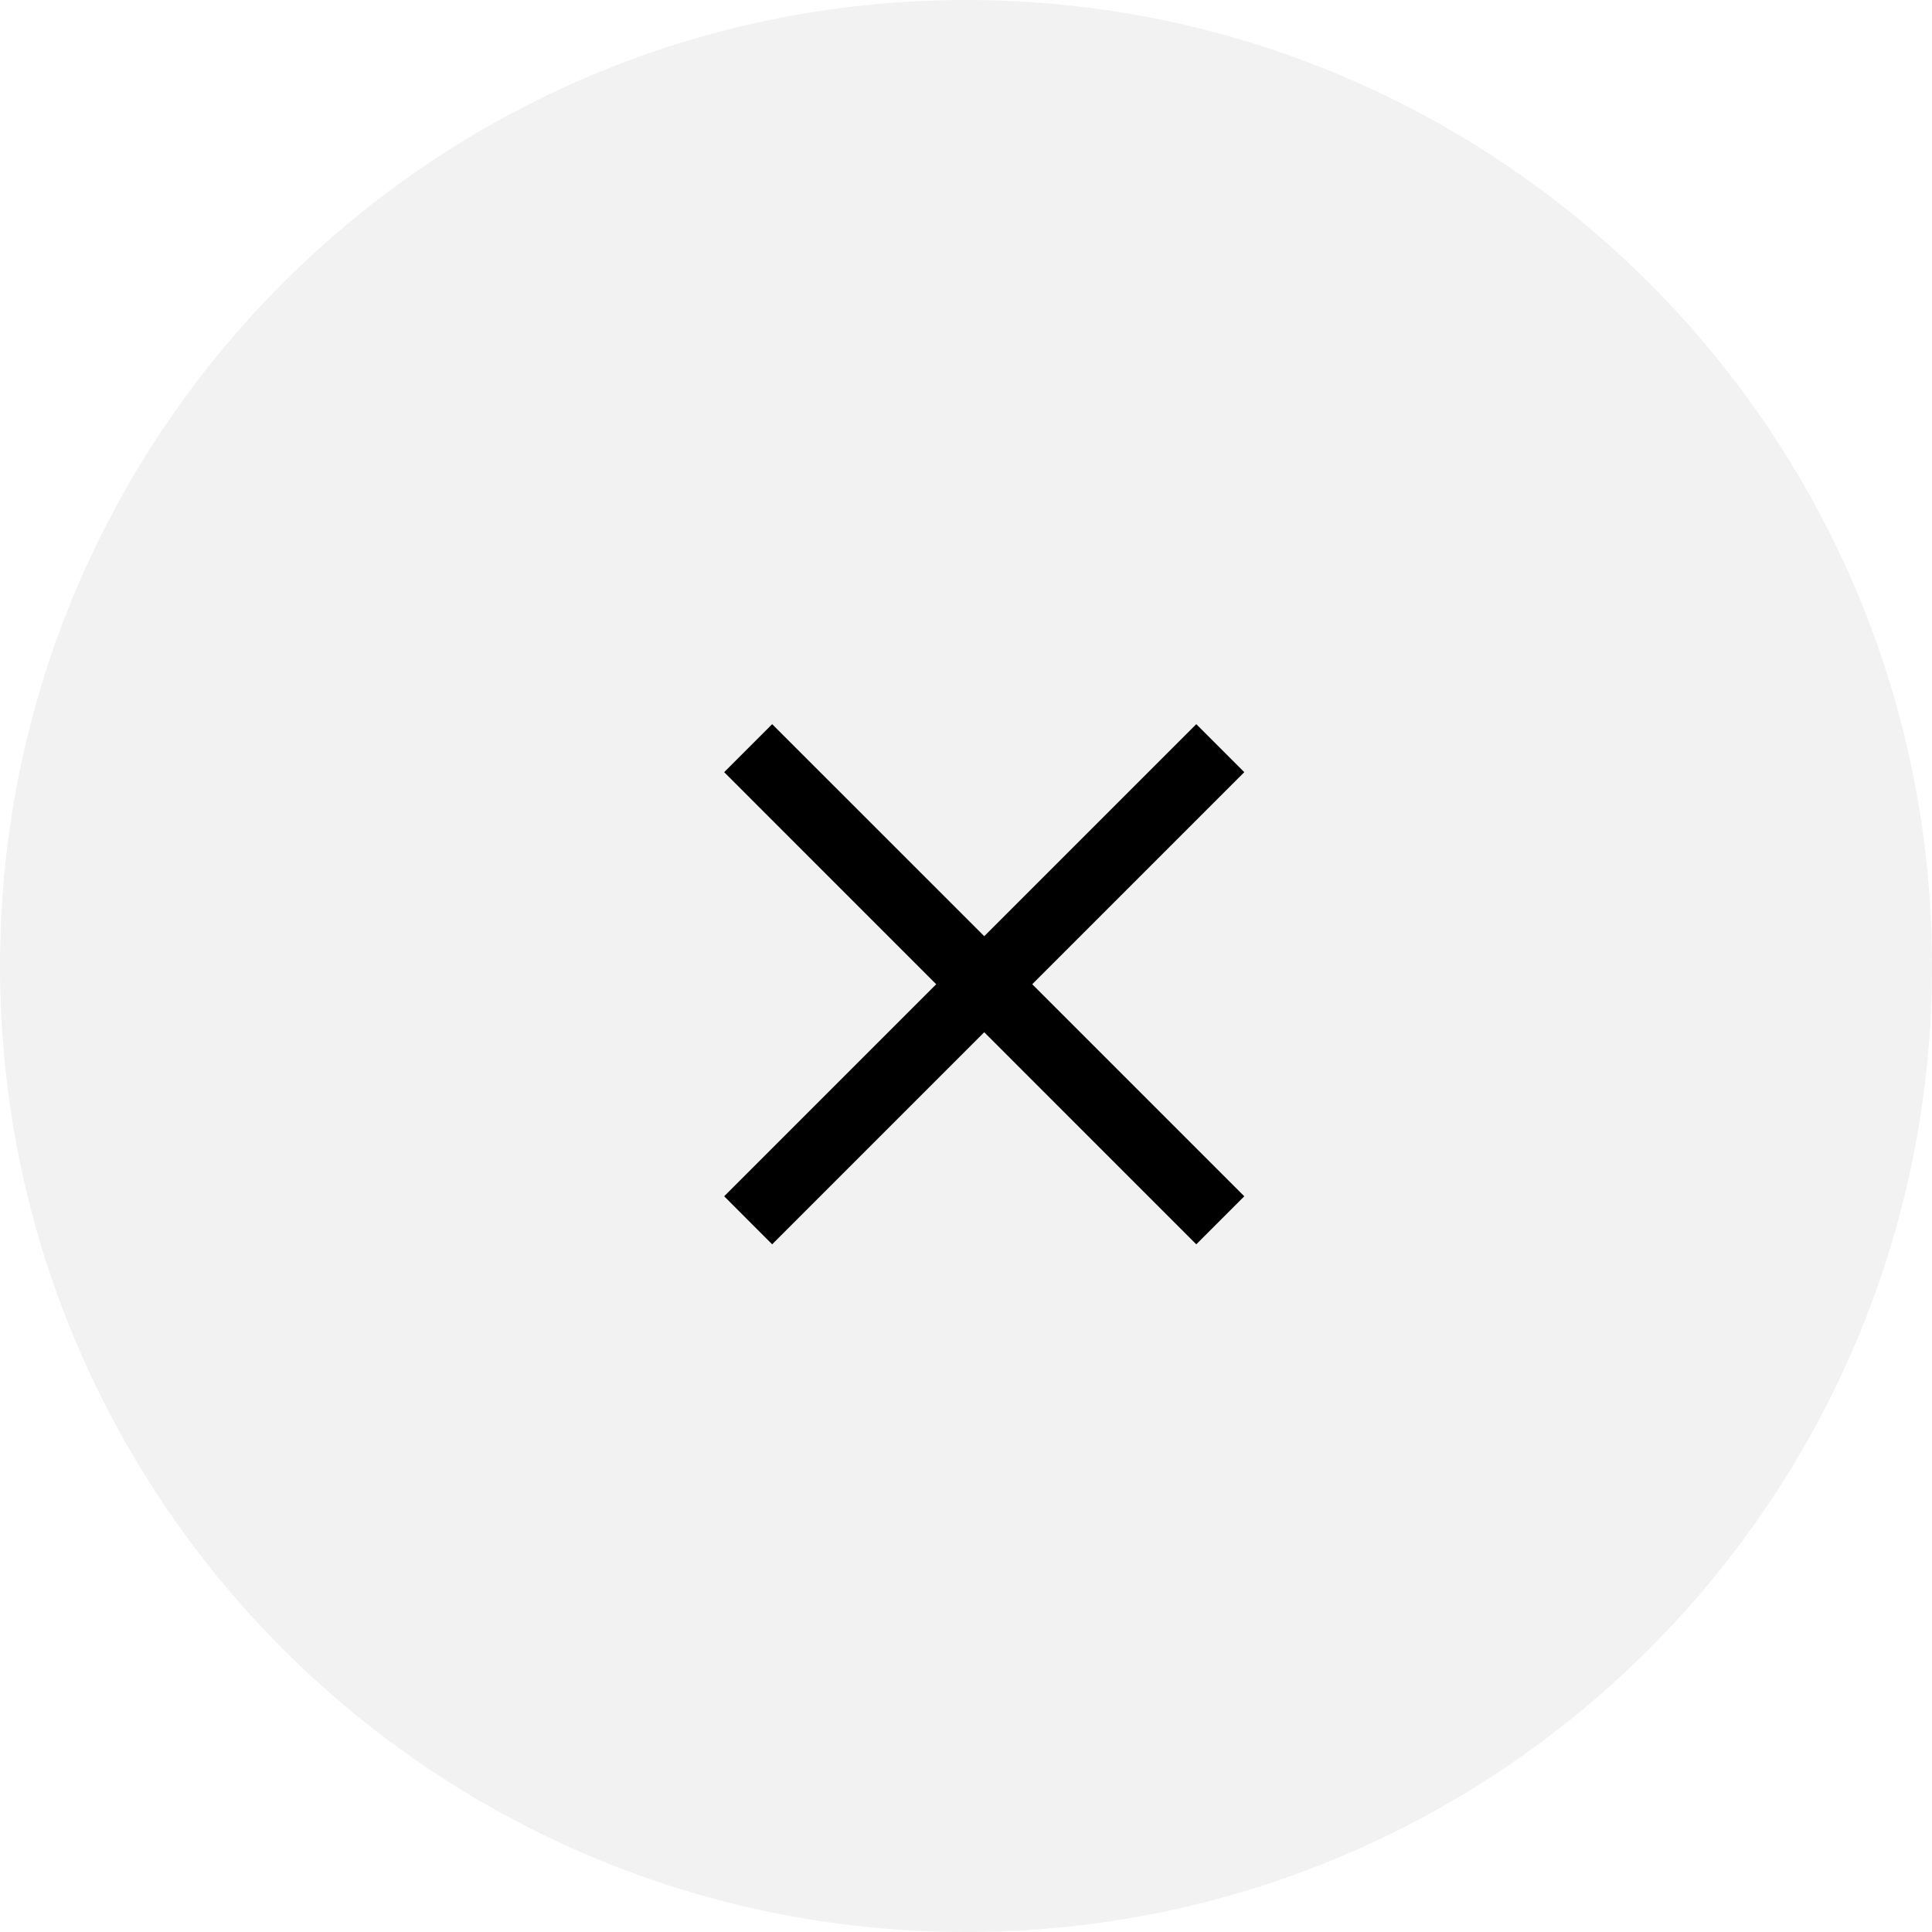
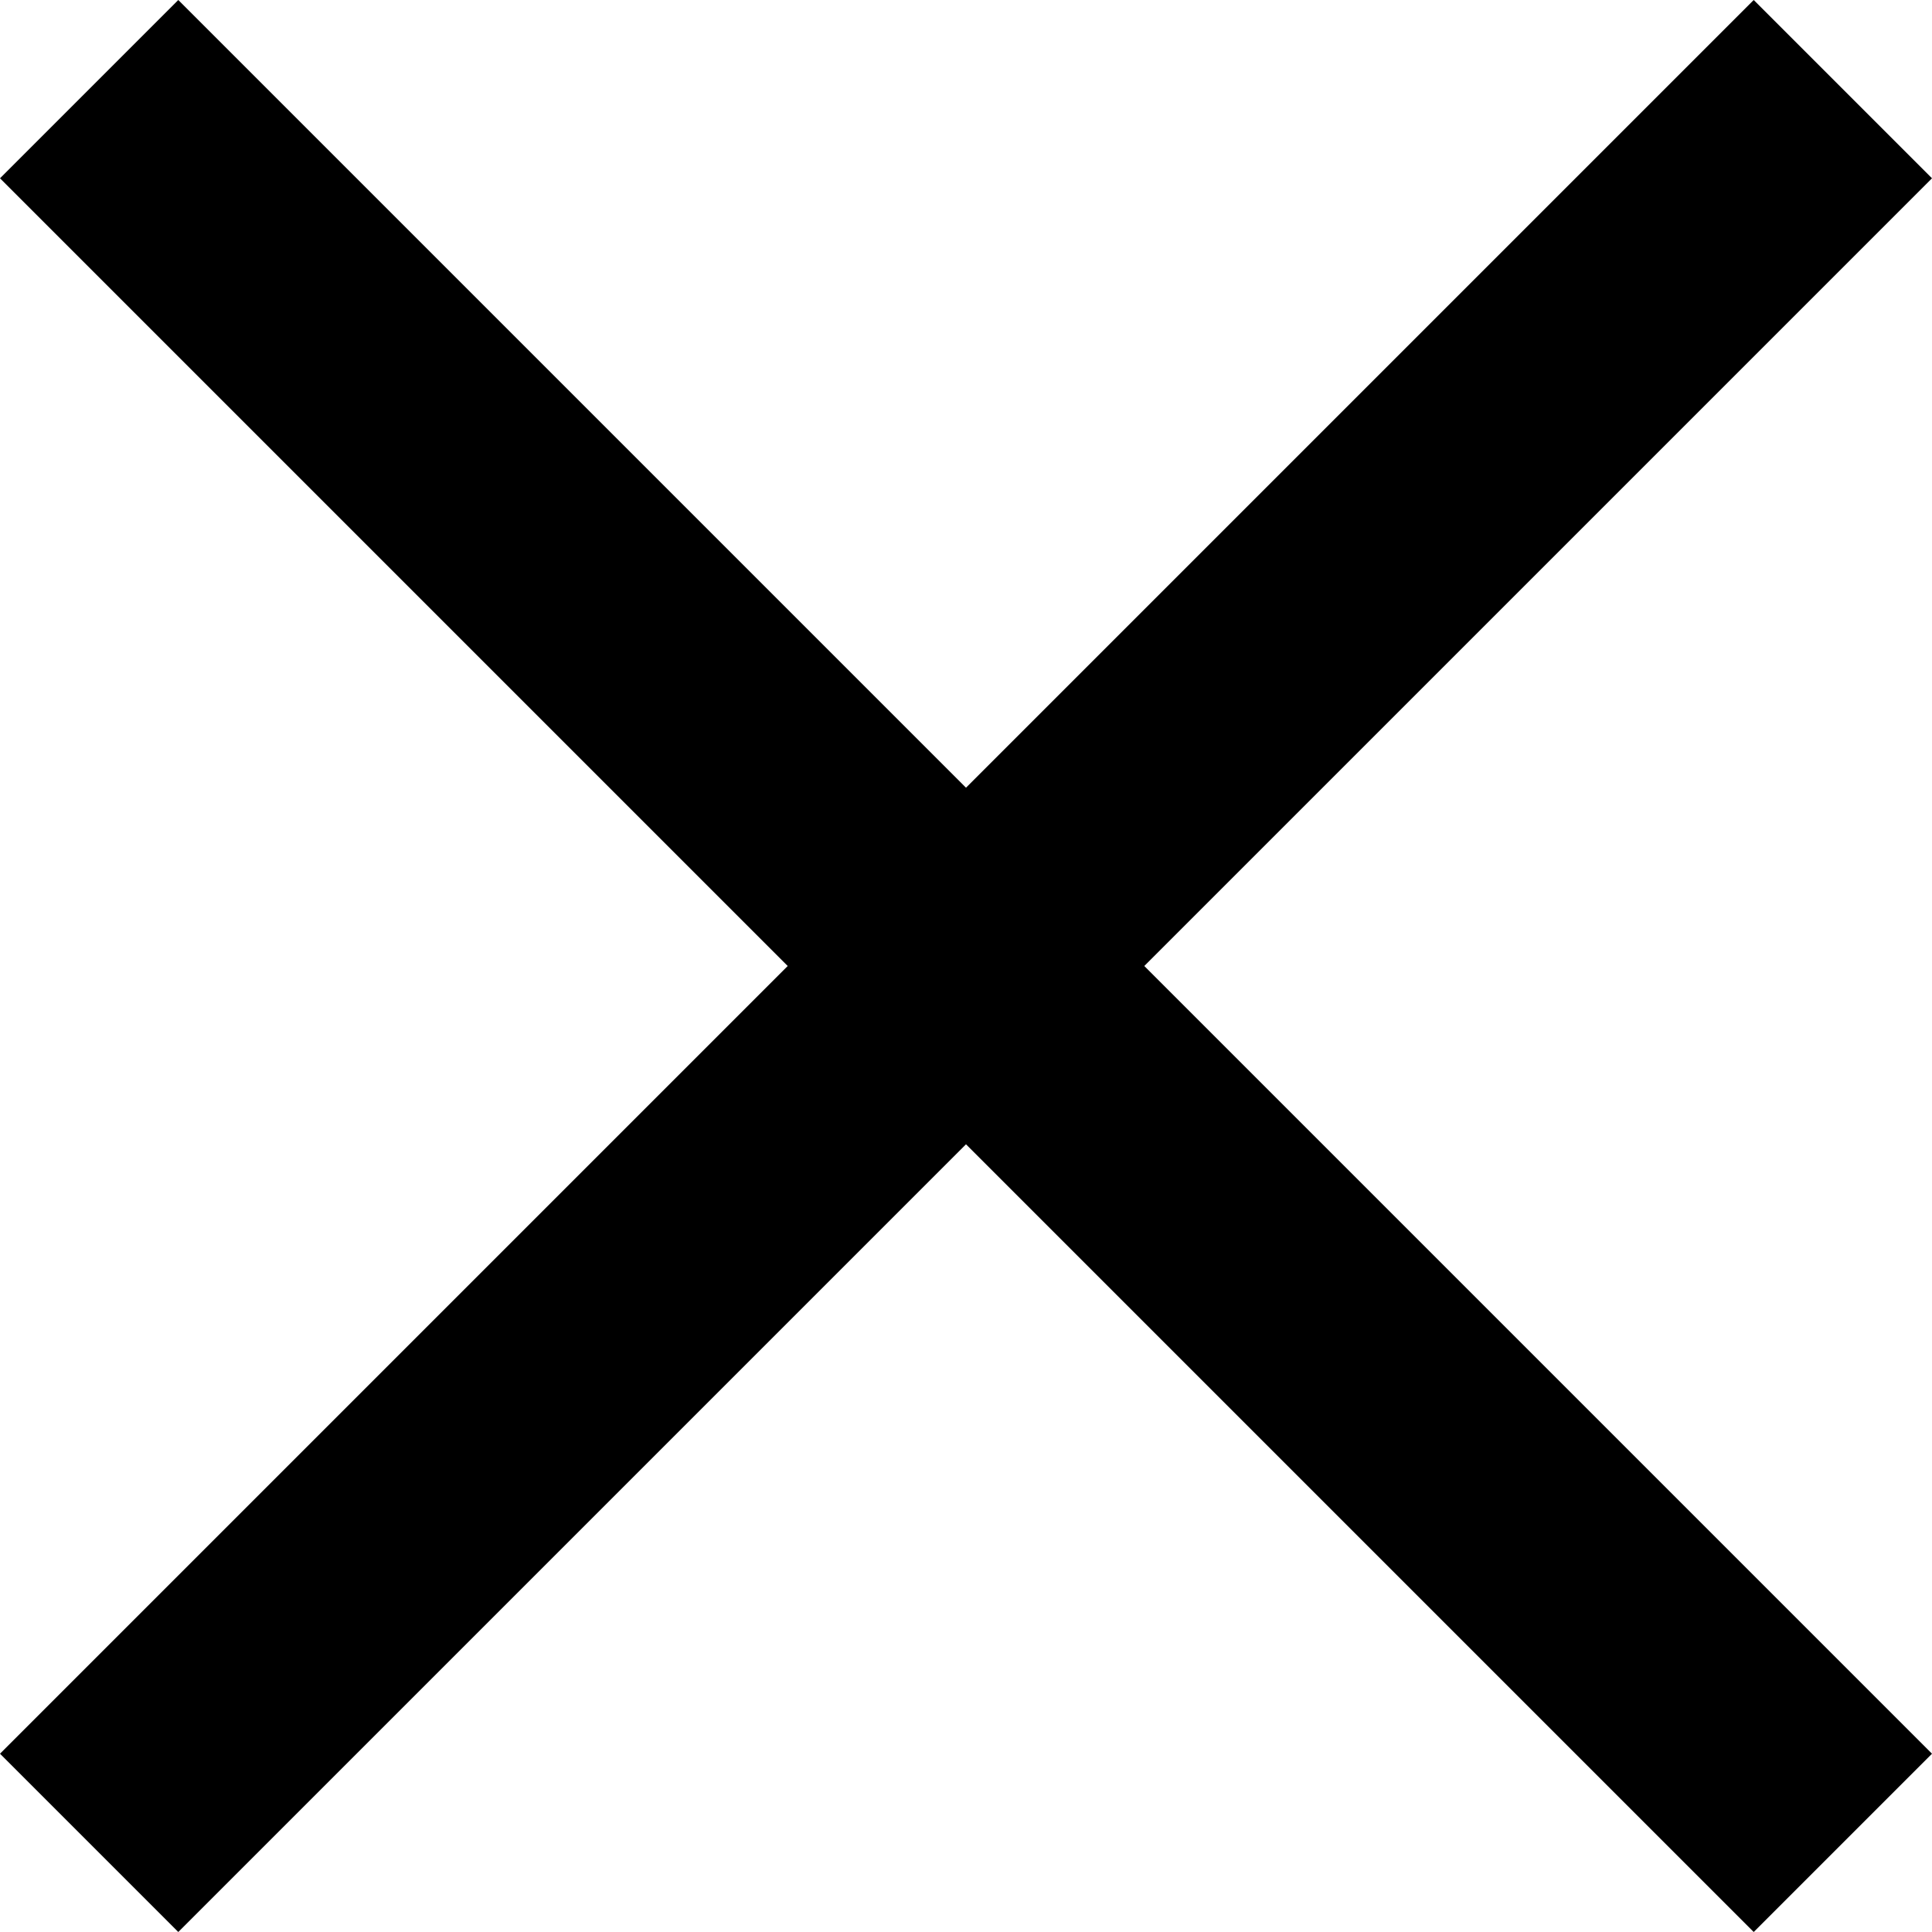
- <svg xmlns="http://www.w3.org/2000/svg" width="52" height="52" viewBox="0 0 52 52" fill="none">
-   <circle cx="26" cy="26" r="26" fill="#F2F2F2" />
-   <path d="M33.49 20.783L32.198 19.491L26.491 25.198L20.783 19.491L19.491 20.783L25.198 26.491L19.491 32.198L20.783 33.491L26.491 27.783L32.198 33.491L33.49 32.198L27.783 26.491L33.49 20.783Z" fill="black" />
+ <svg xmlns="http://www.w3.org/2000/svg" width="14" height="14" viewBox="0 0 14 14" fill="none">
+   <path d="M14 1.292L12.708 0L7 5.708L1.292 0L0 1.292L5.708 7L0 12.708L1.292 14L7 8.292L12.708 14L14 12.708L8.292 7L14 1.292Z" fill="black" />
</svg>
